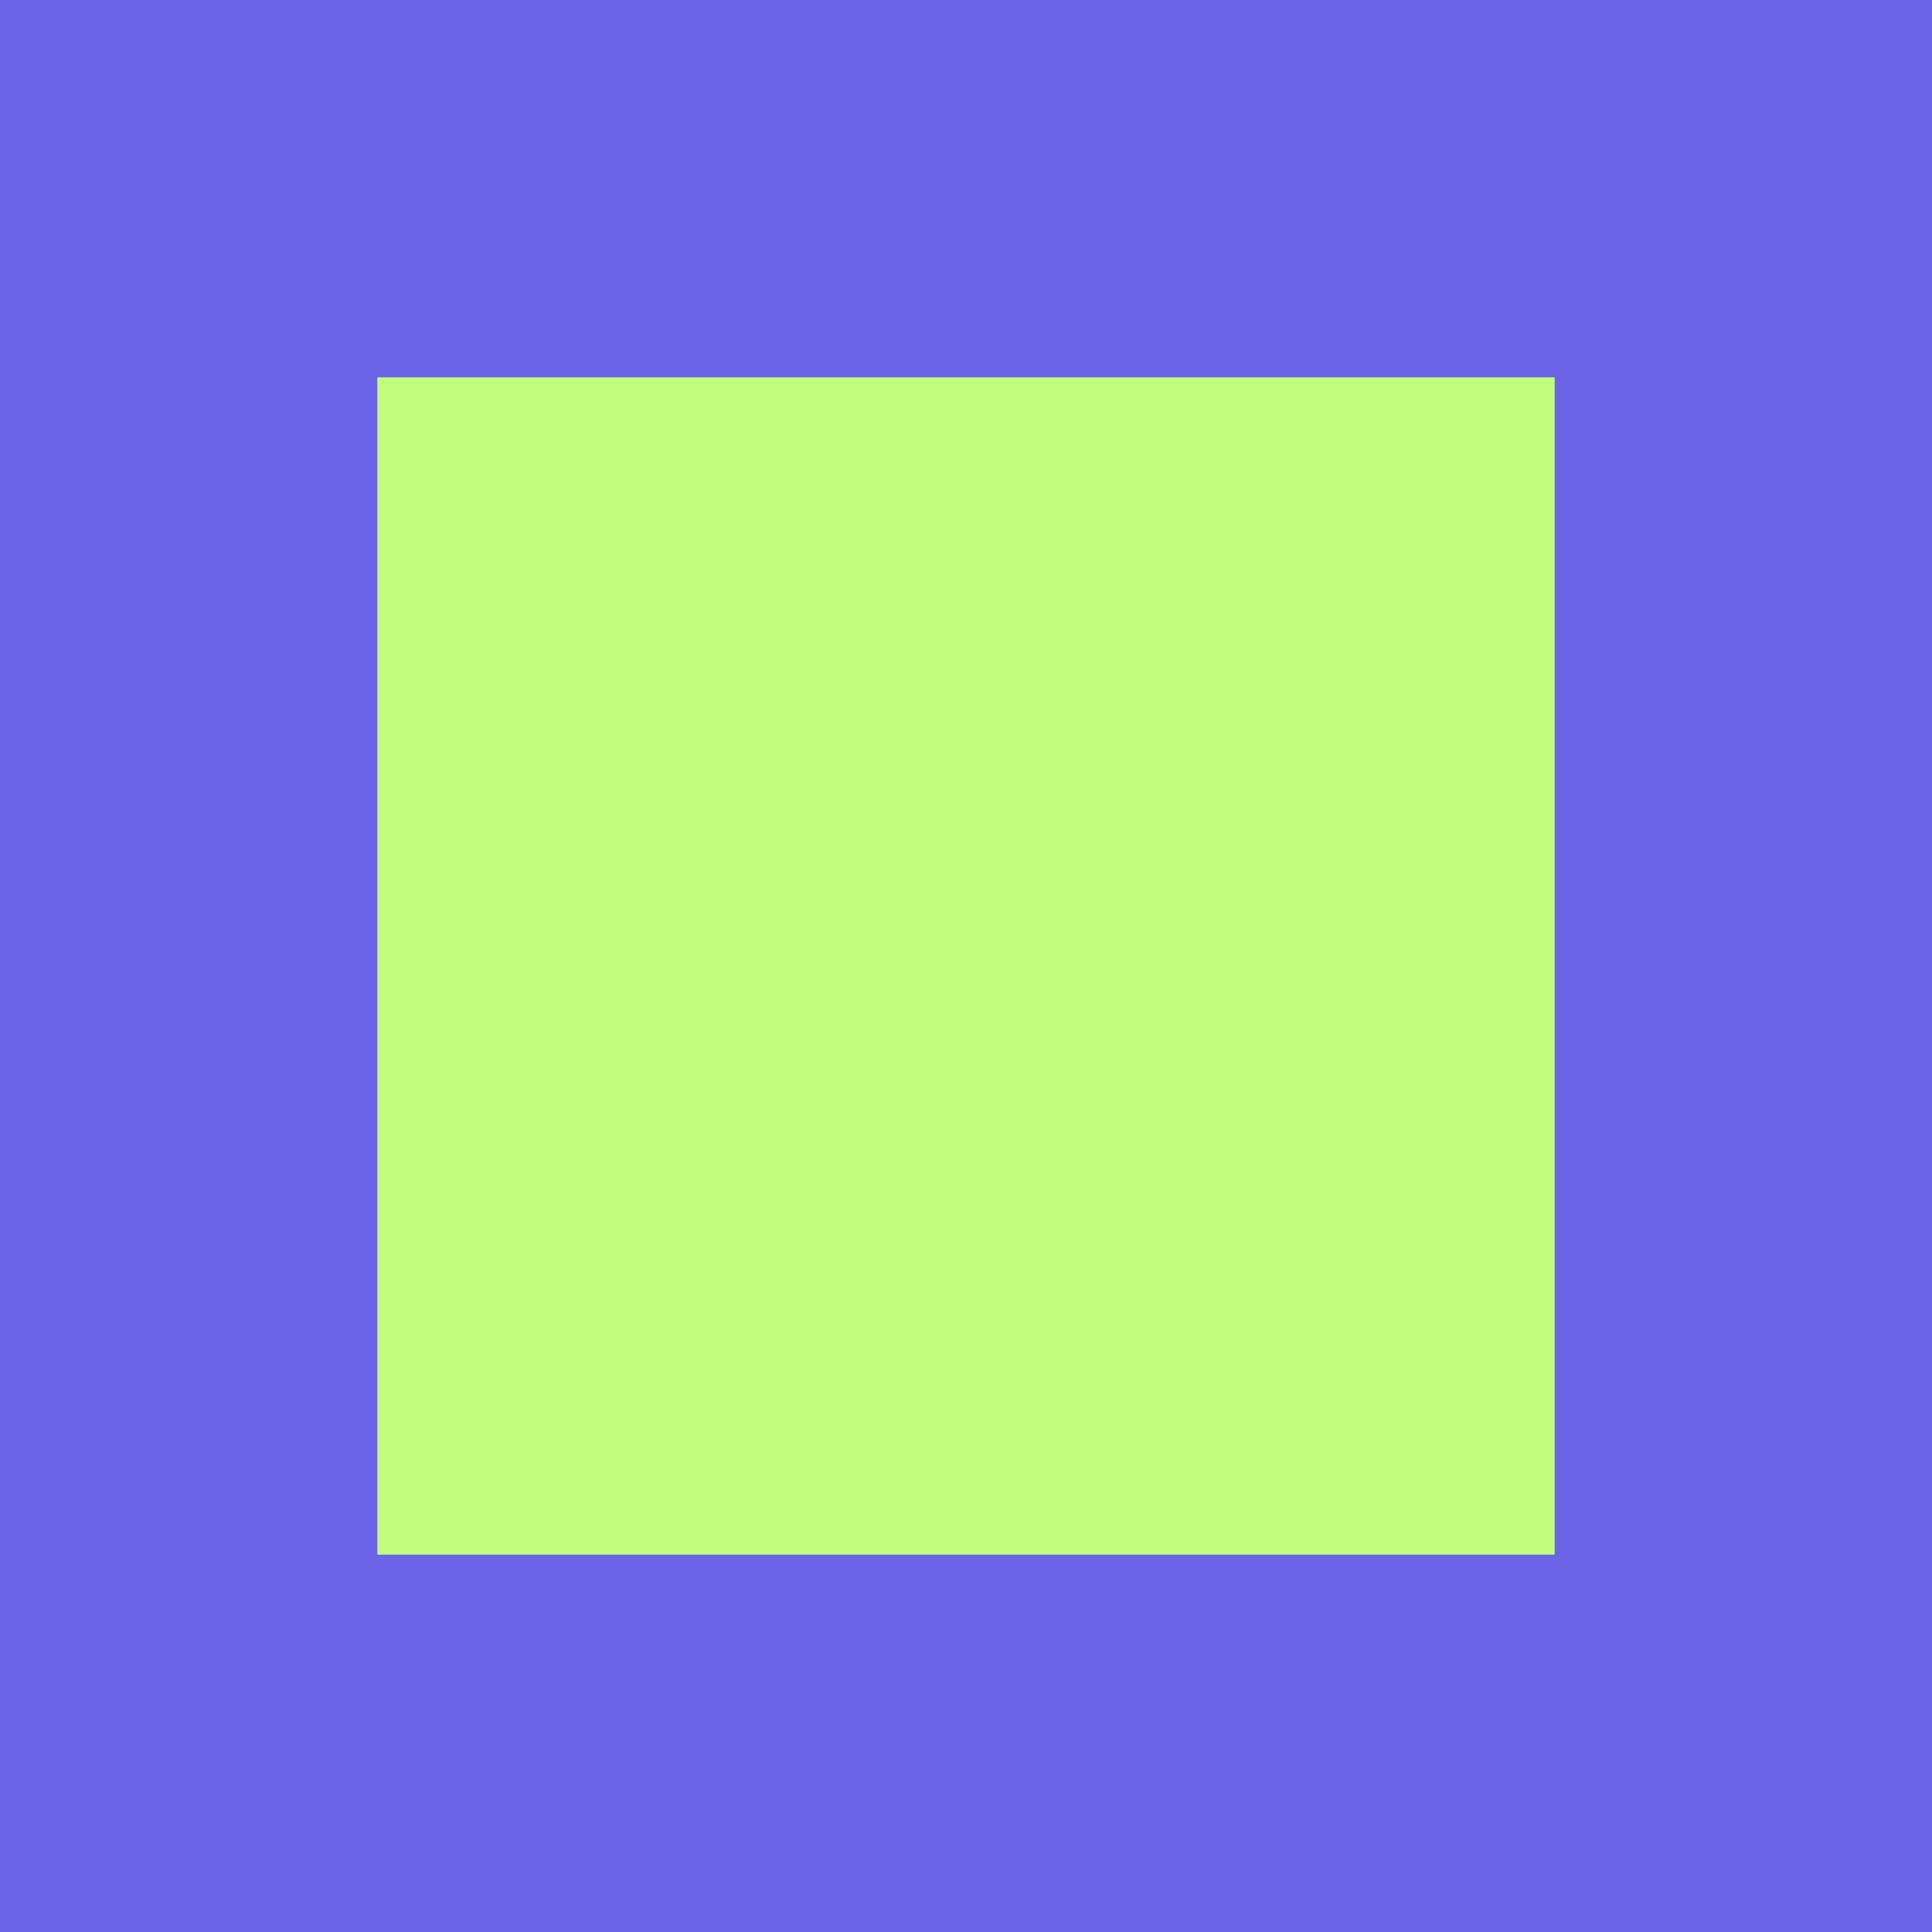
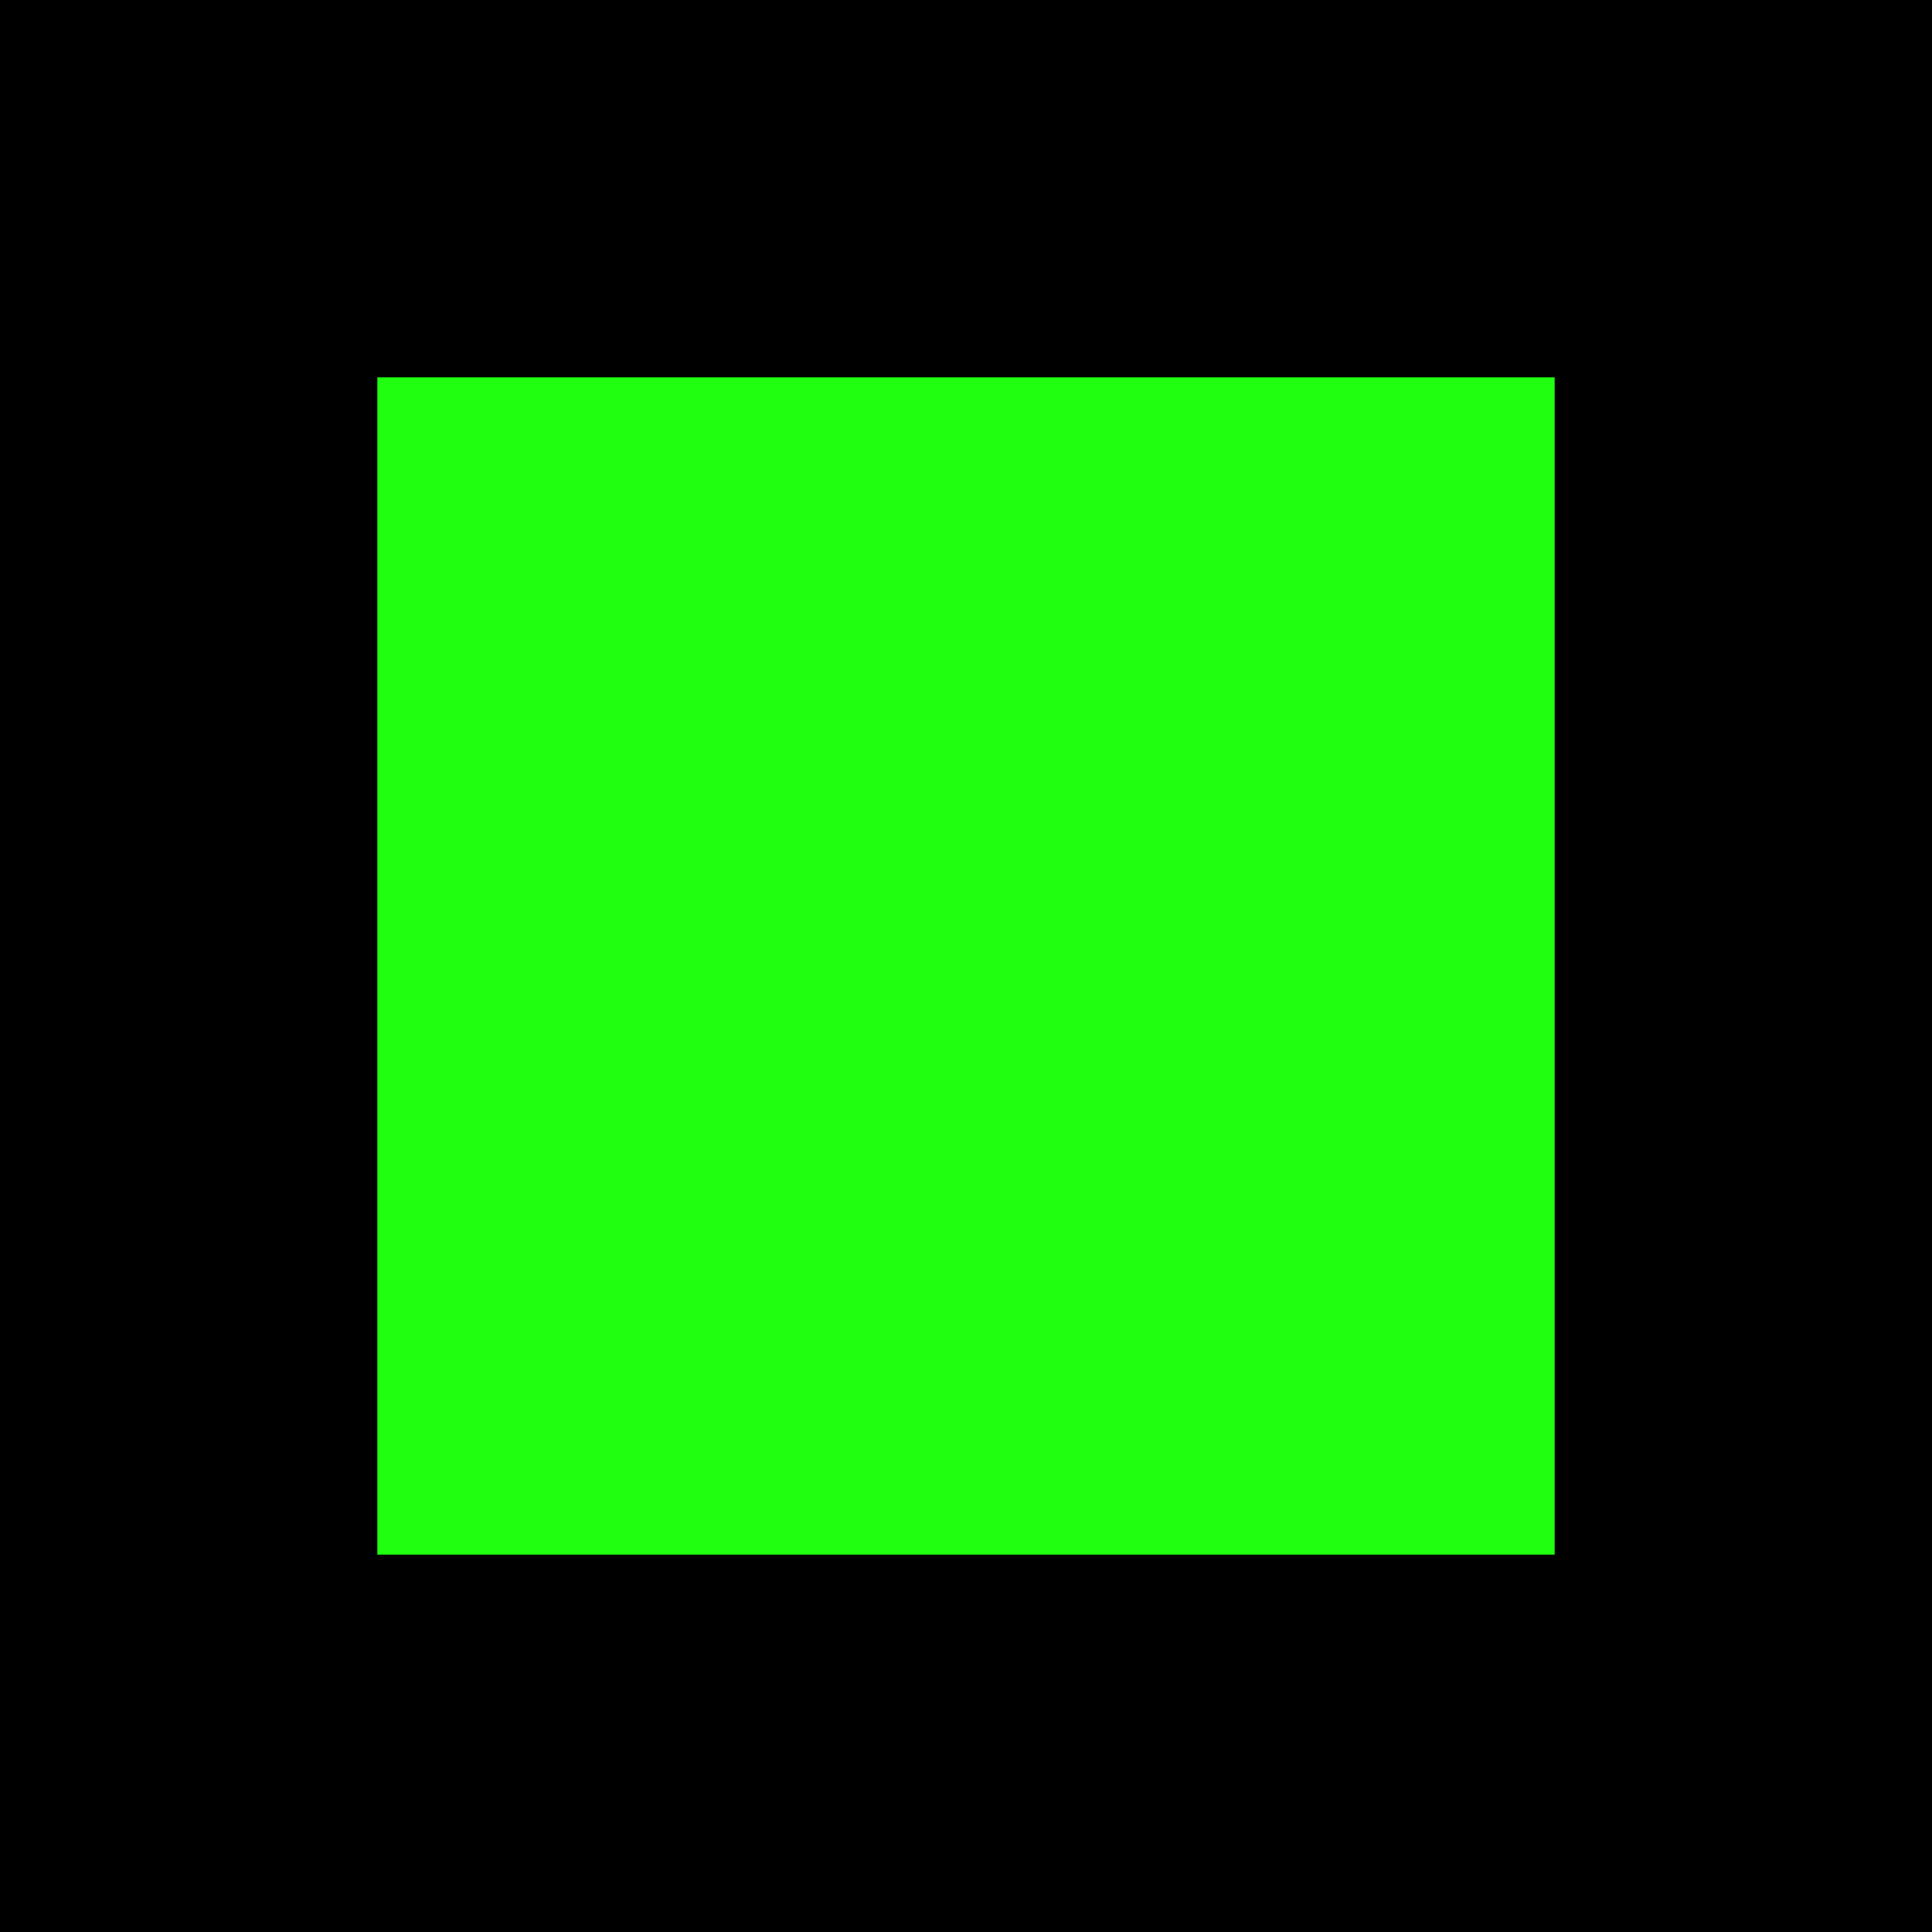
<svg xmlns="http://www.w3.org/2000/svg" width="1024" height="1024" viewBox="0 0 1024 1024">
-   <rect x="0" y="0" width="1024" height="1024" fill="#6C64E7" />
-   <rect x="200" y="200" width="624" height="624" fill="#C2FD80" />
+   <rect x="0" y="0" width="1024" height="1024" fill="#000000" />
+   <rect x="200" y="200" width="624" height="624" fill="#1FFF0F" />
</svg>
